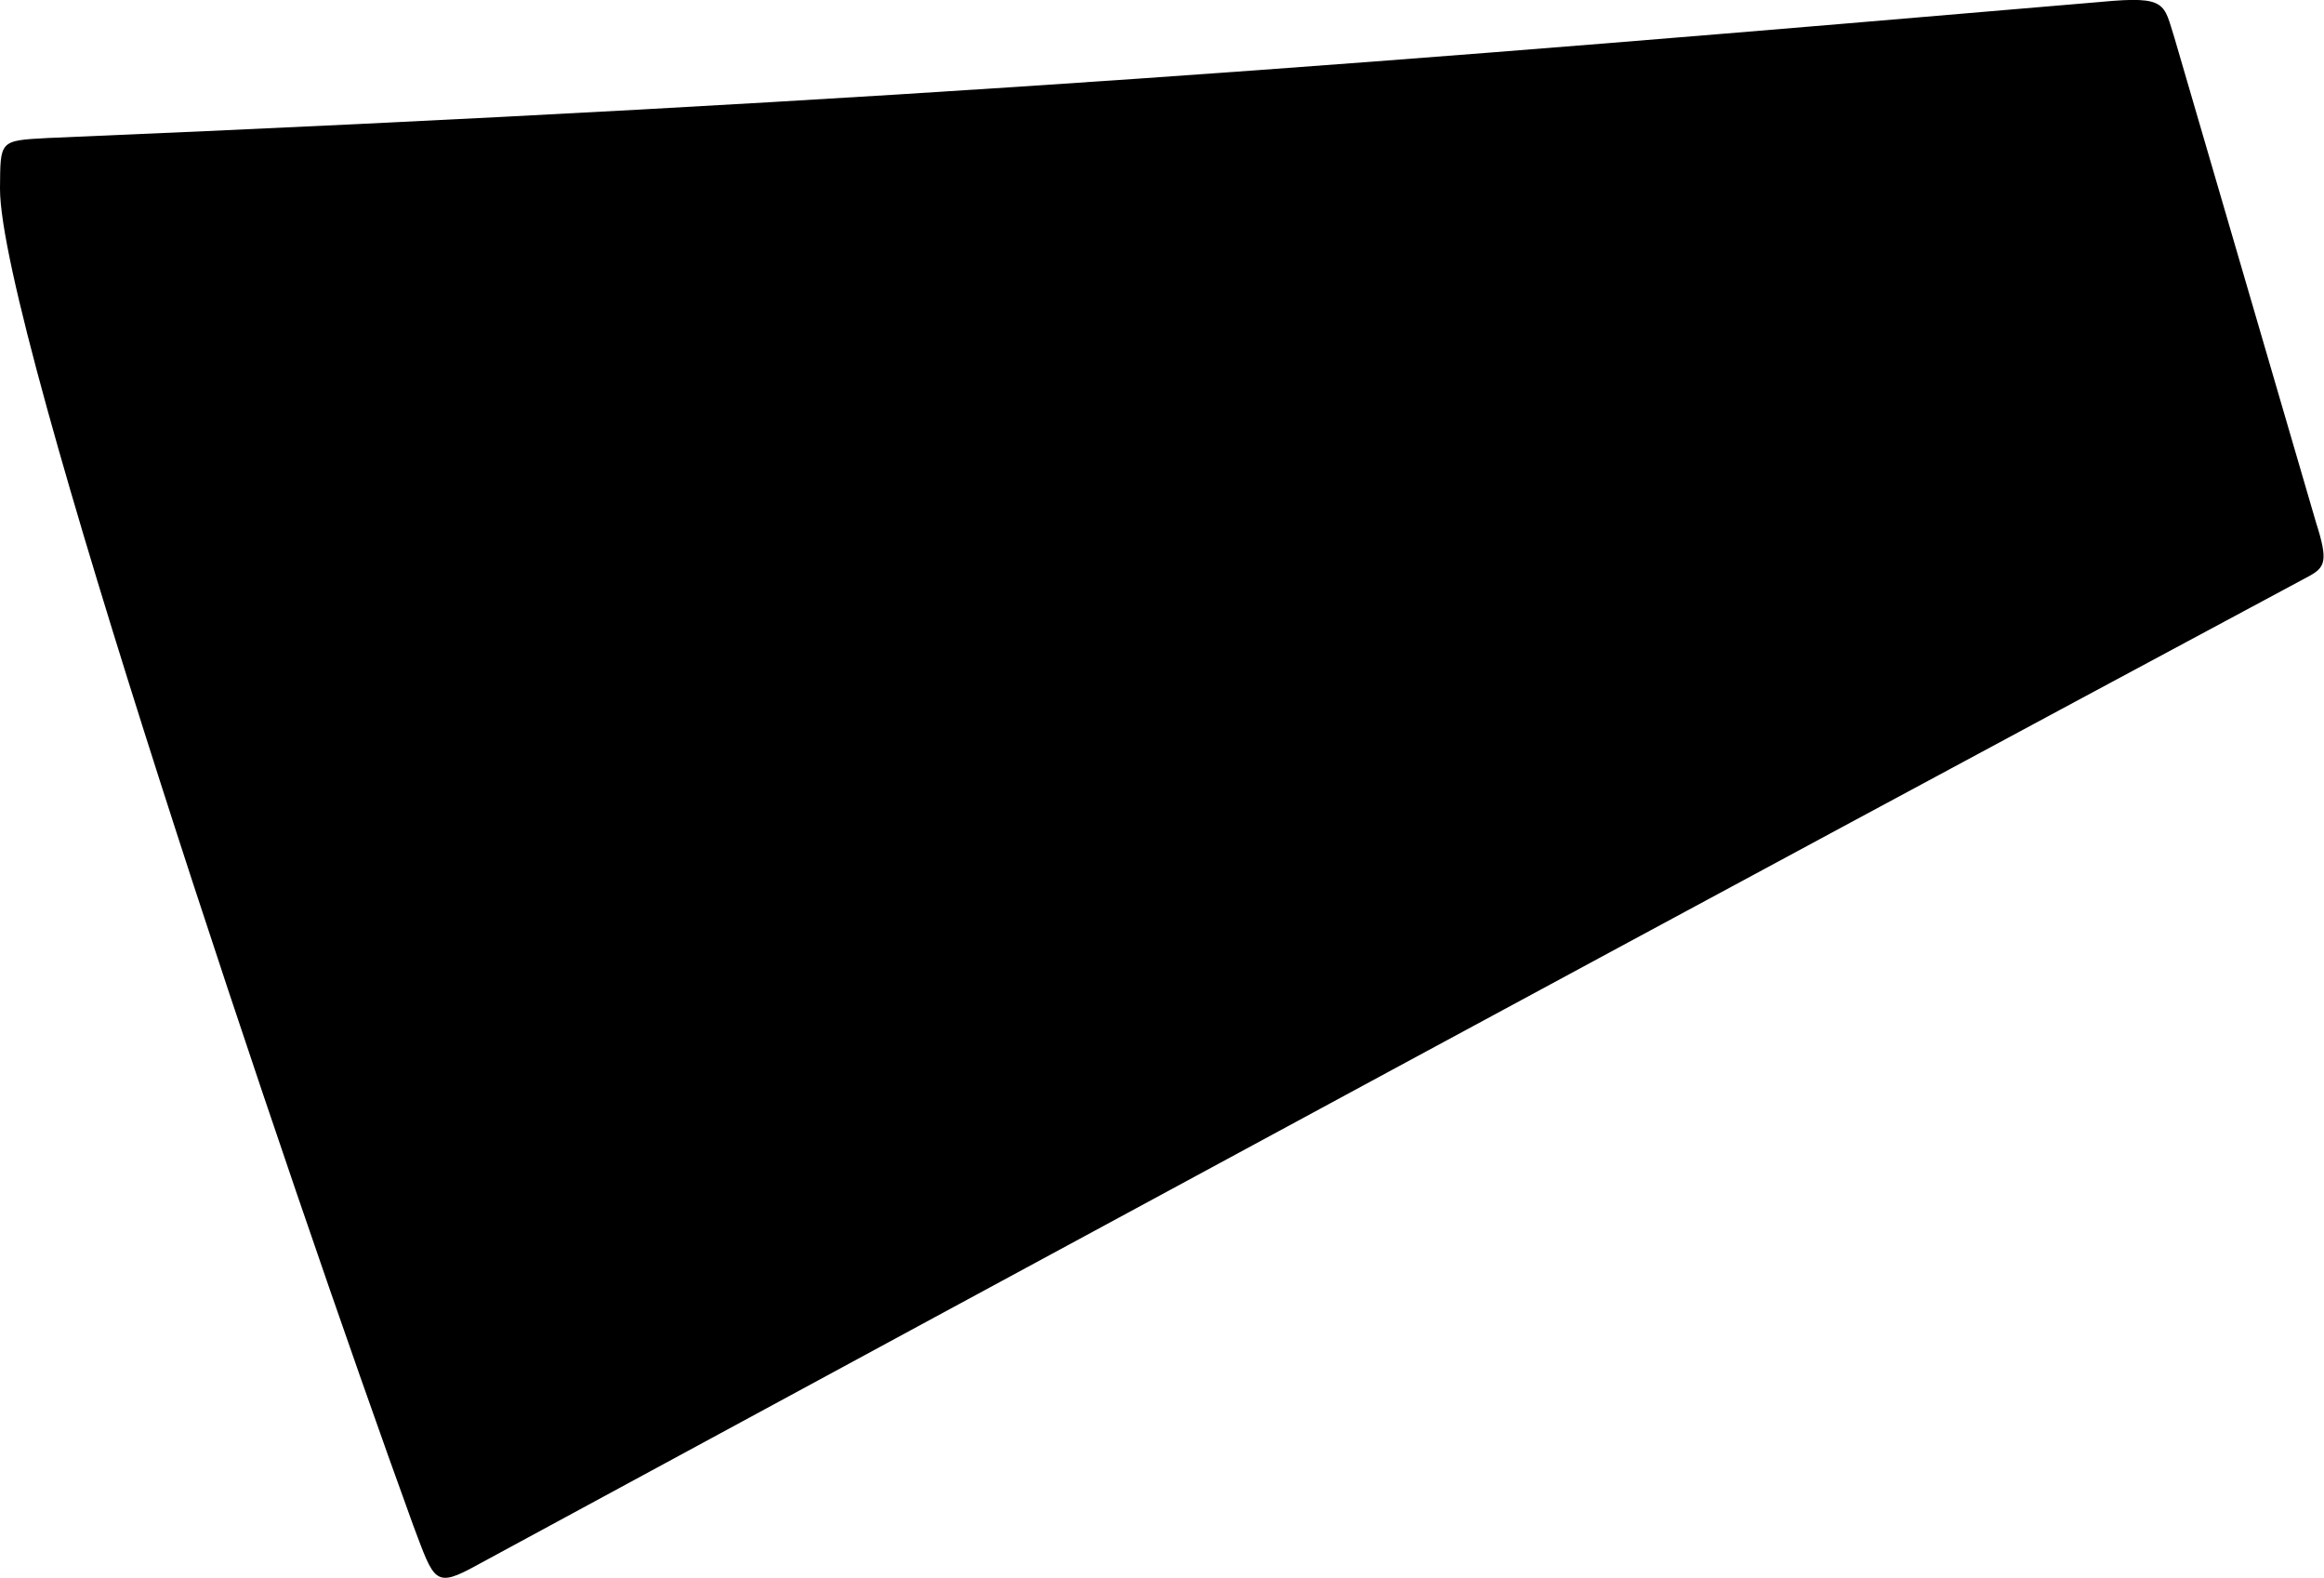
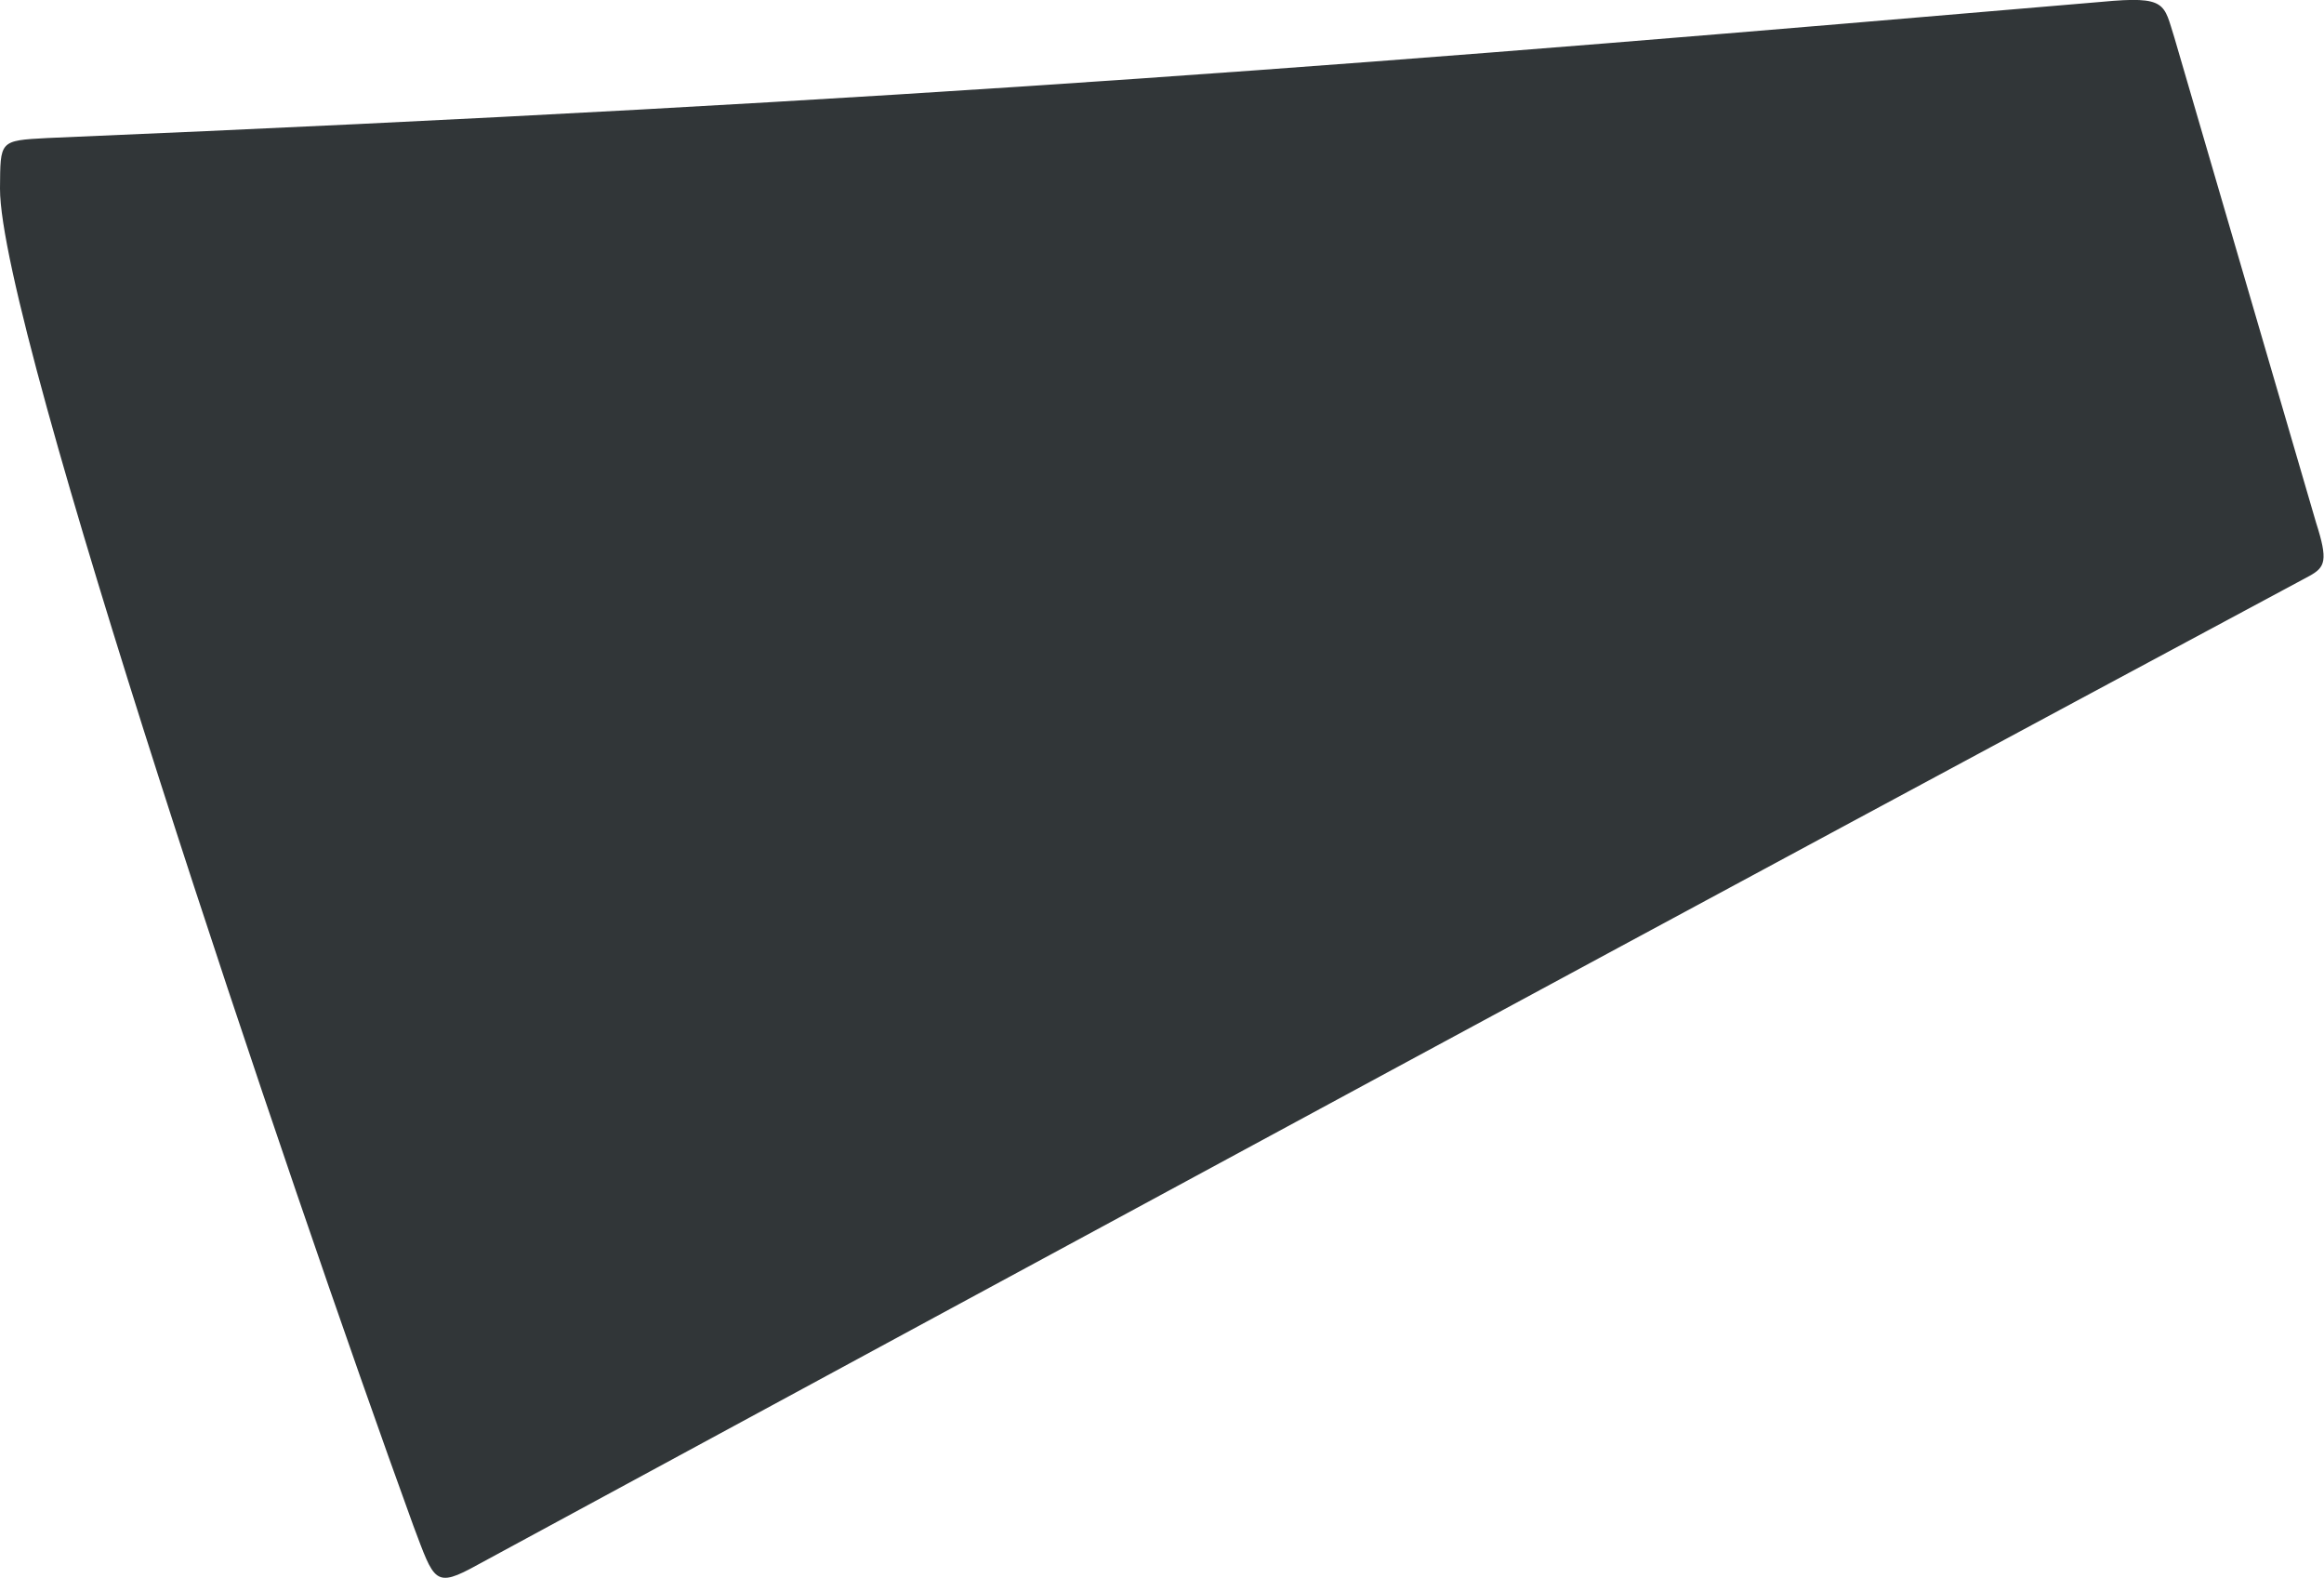
<svg xmlns="http://www.w3.org/2000/svg" viewBox="42.459 91.808 16.37 11.11">
-   <path d="M 42.459 93.136 C 42.462 92.798 42.452 92.798 42.792 92.78 C 48.949 92.521 52.315 92.243 57.262 91.821 C 57.726 91.777 57.699 91.835 57.776 92.076 C 58.108 93.213 58.441 94.351 58.773 95.488 C 58.859 95.756 58.838 95.802 58.726 95.864 C 54.41 98.177 50.117 100.502 45.825 102.826 C 45.518 102.996 45.52 102.947 45.371 102.553 C 44.494 100.141 42.457 94.116 42.459 93.136" fill="#000000" />
+   <path d="M 42.459 93.136 C 42.462 92.798 42.452 92.798 42.792 92.78 C 48.949 92.521 52.315 92.243 57.262 91.821 C 57.726 91.777 57.699 91.835 57.776 92.076 C 58.108 93.213 58.441 94.351 58.773 95.488 C 58.859 95.756 58.838 95.802 58.726 95.864 C 54.41 98.177 50.117 100.502 45.825 102.826 C 45.518 102.996 45.52 102.947 45.371 102.553 C 44.494 100.141 42.457 94.116 42.459 93.136" fill="#313638" />
</svg>
